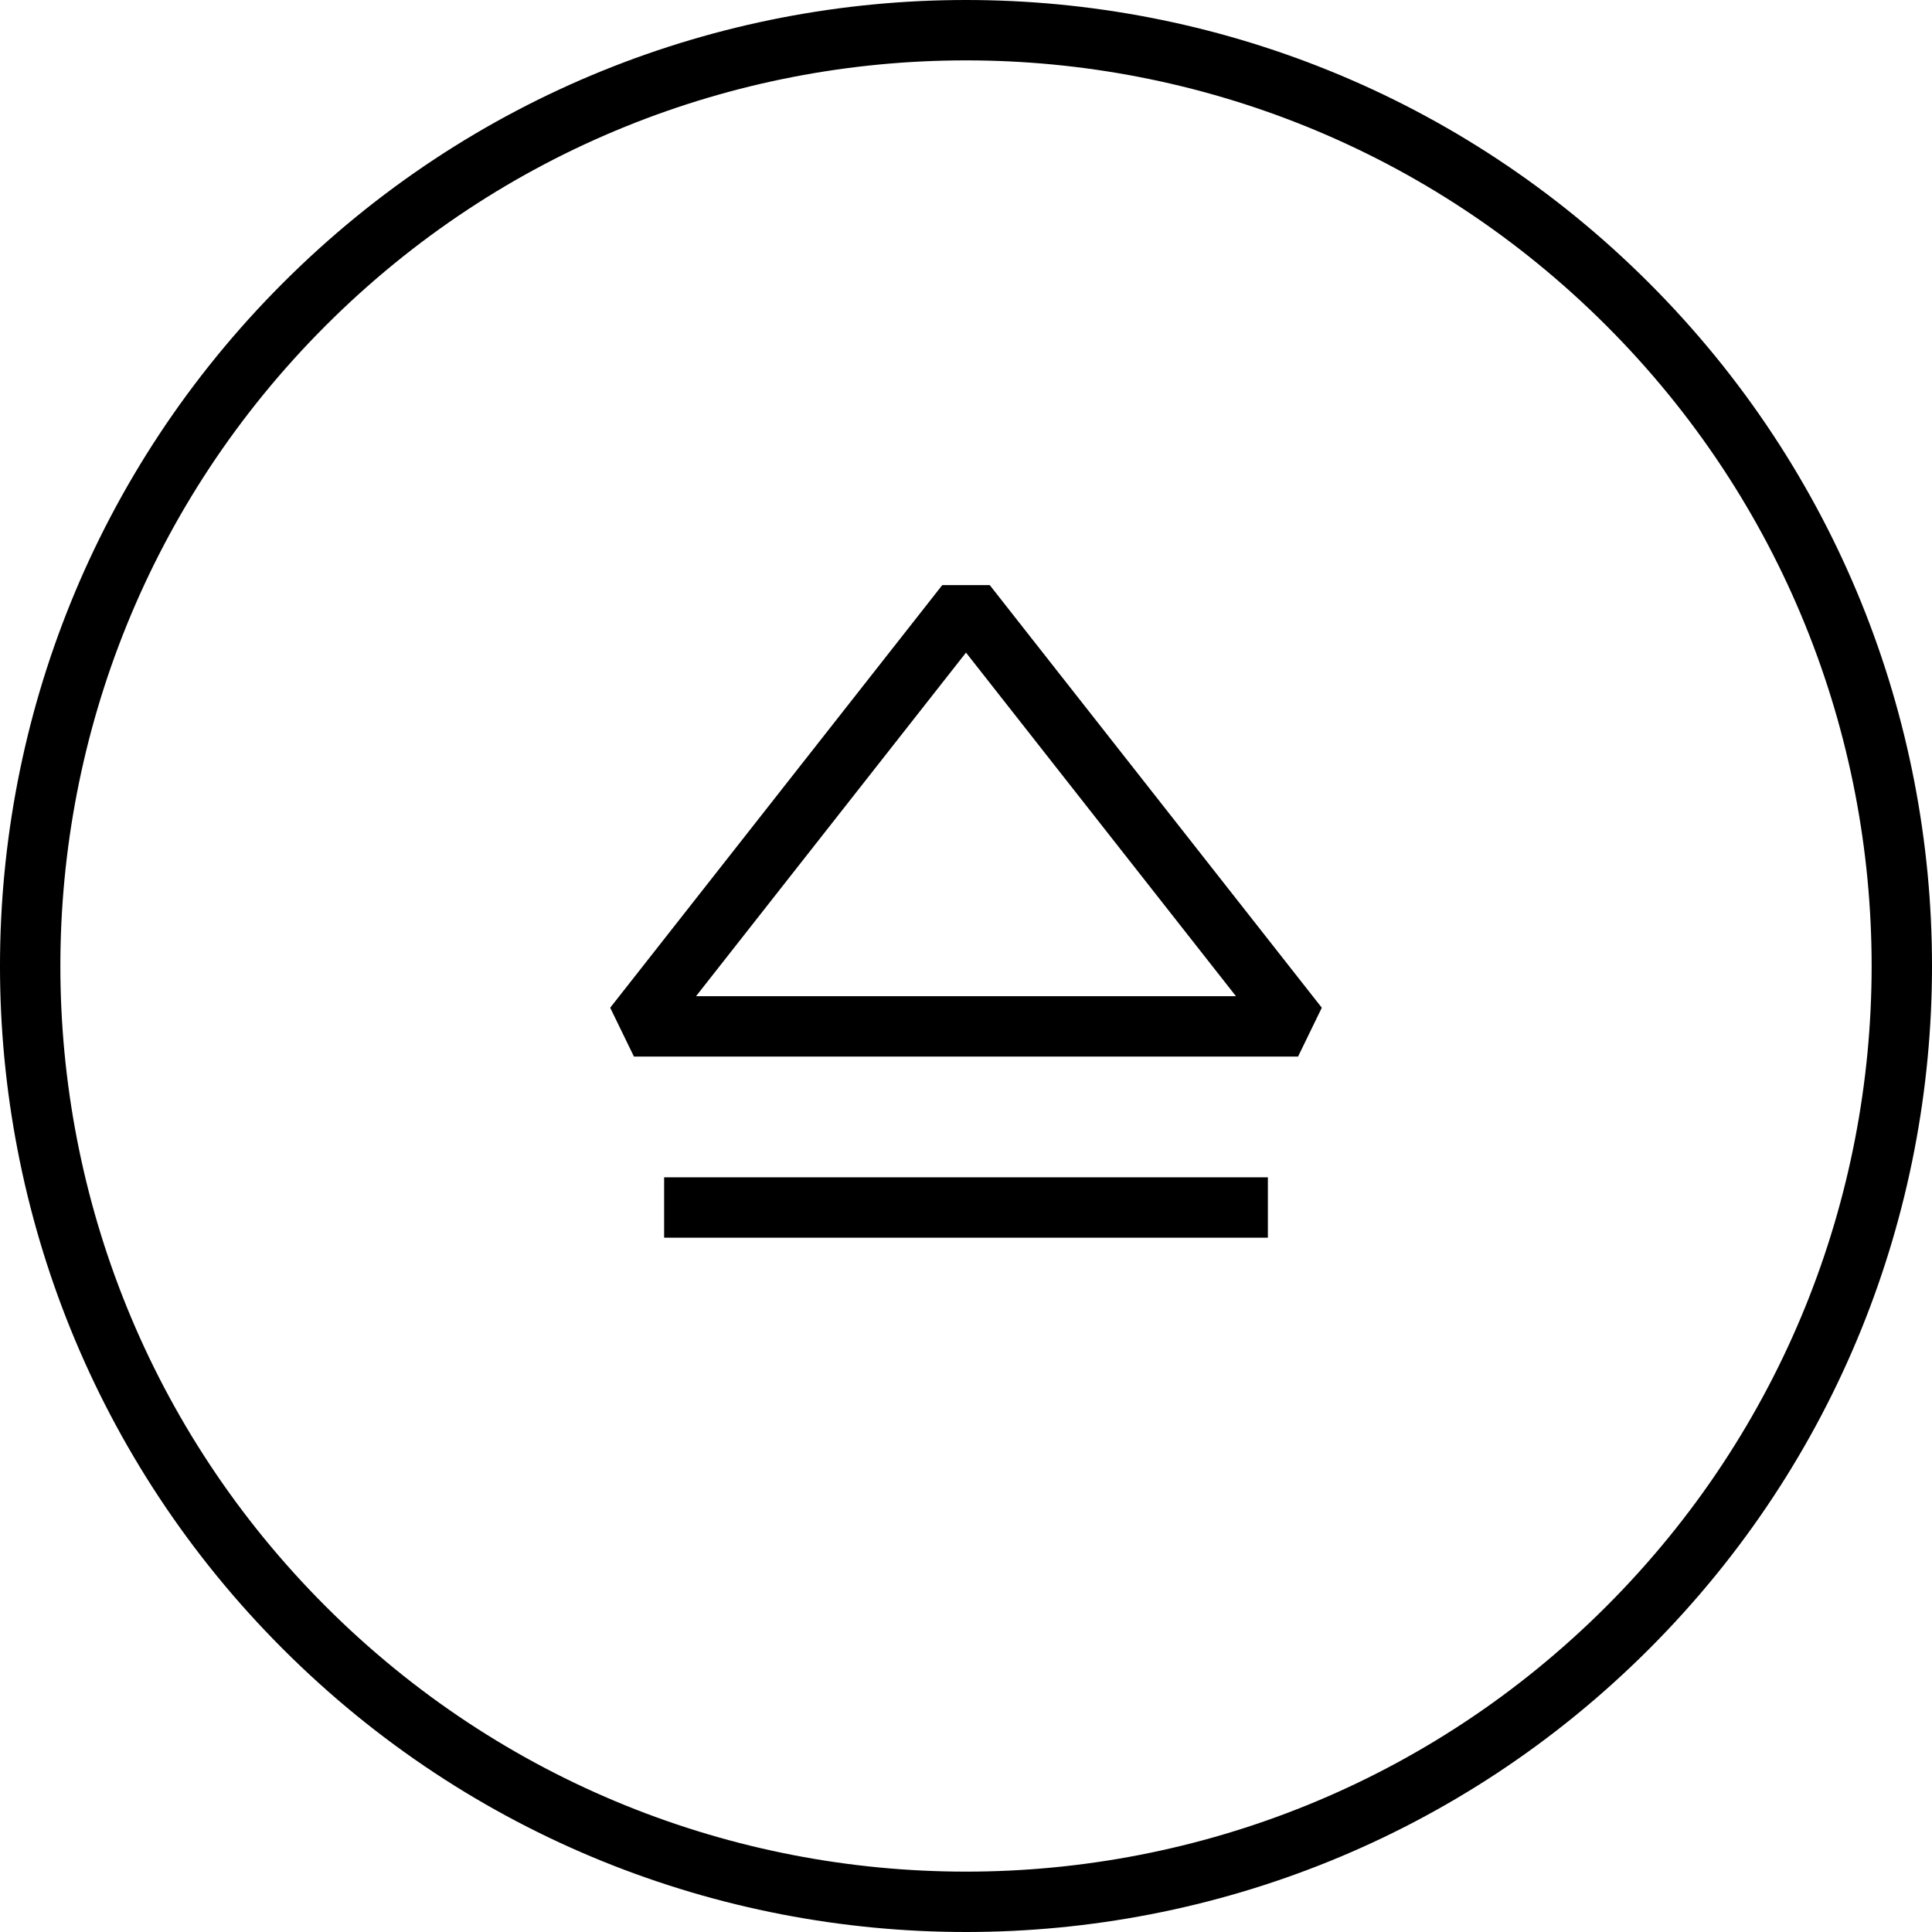
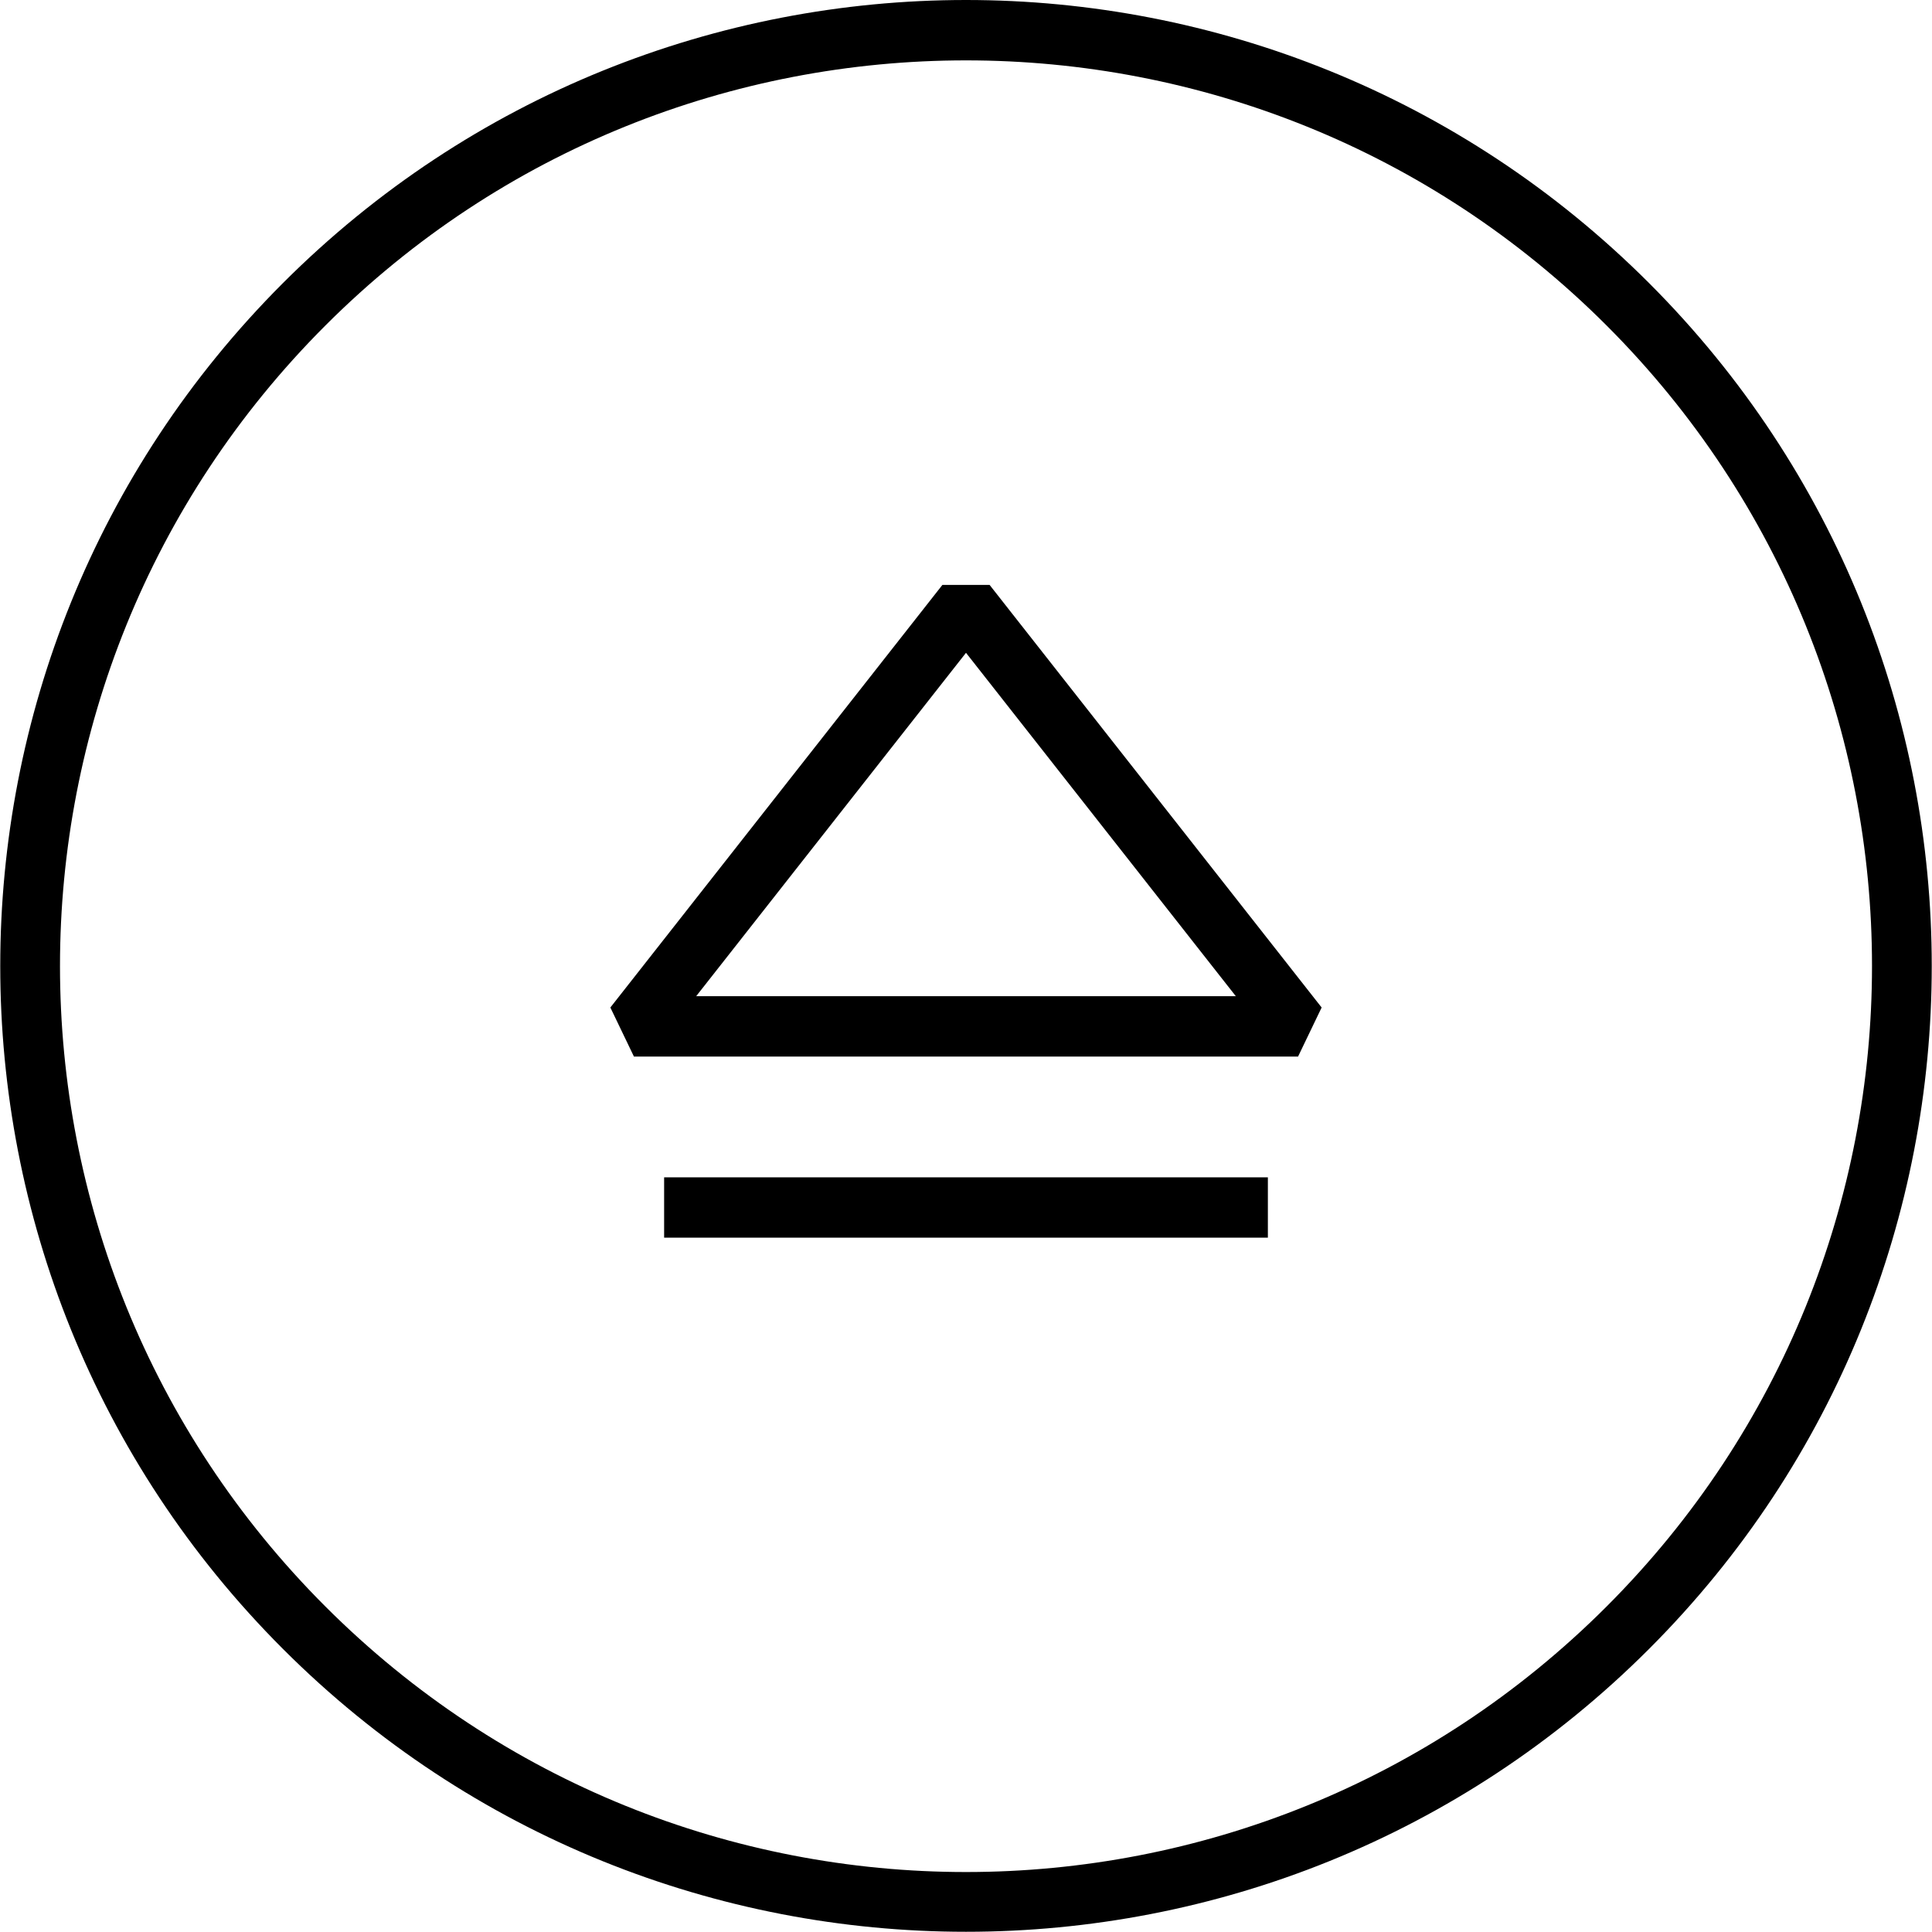
<svg xmlns="http://www.w3.org/2000/svg" version="1.1" id="Layer_1" x="0px" y="0px" width="64px" height="64px" viewBox="0 0 64 64" enable-background="new 0 0 64 64" xml:space="preserve">
-   <g>
-     <polygon fill="none" stroke="#000000" stroke-width="2" stroke-linejoin="bevel" stroke-miterlimit="10" points="21,34 32,20    43,34  " />
-     <line fill="none" stroke="#000000" stroke-width="2" stroke-miterlimit="10" x1="22" y1="40" x2="42" y2="40" />
-     <path fill="none" stroke="#000000" stroke-width="2" stroke-miterlimit="10" d="M53.92,10.081   c12.107,12.105,12.107,31.732,0,43.838c-12.106,12.108-31.734,12.108-43.84,0c-12.107-12.105-12.107-31.732,0-43.838   C22.186-2.027,41.813-2.027,53.92,10.081z" />
-   </g>
+   <defs id="defs13" />
+   <path style="font-size:medium;font-style:normal;font-variant:normal;font-weight:normal;font-stretch:normal;text-indent:0;text-align:start;text-decoration:none;line-height:normal;letter-spacing:normal;word-spacing:normal;text-transform:none;direction:ltr;block-progression:tb;writing-mode:lr-tb;text-anchor:start;baseline-shift:baseline;color:#000000;fill:#000000;fill-opacity:1;stroke:none;stroke-width:2;marker:none;visibility:visible;display:inline;overflow:visible;enable-background:accumulate;font-family:Sans;-inkscape-font-specification:Sans" d="M 32 0 C 23.809 1.3836268e-06 15.619 3.13 9.375 9.375 C -3.114 21.863 -3.114 42.138 9.375 54.625 C 21.863 67.115 42.137 67.115 54.625 54.625 C 67.114 42.137 67.114 21.862 54.625 9.375 C 48.38 3.13 40.191 -1.3836268e-06 32 0 z M 32 2 C 39.675 2 47.356 4.918 53.219 10.781 C 64.944 22.504 64.944 41.495 53.219 53.219 C 41.495 64.945 22.505 64.945 10.781 53.219 C -0.944 41.496 -0.944 22.505 10.781 10.781 C 16.643 4.918 24.325 2 32 2 z M 31.219 19.375 L 20.219 33.375 L 21 35 L 43 35 L 43.781 33.375 L 32.781 19.375 L 31.219 19.375 z M 32 21.625 L 40.938 33 L 23.062 33 L 32 21.625 z M 22 39 L 22 41 L 42 41 L 42 39 L 22 39 z " id="polygon5" />
</svg>
